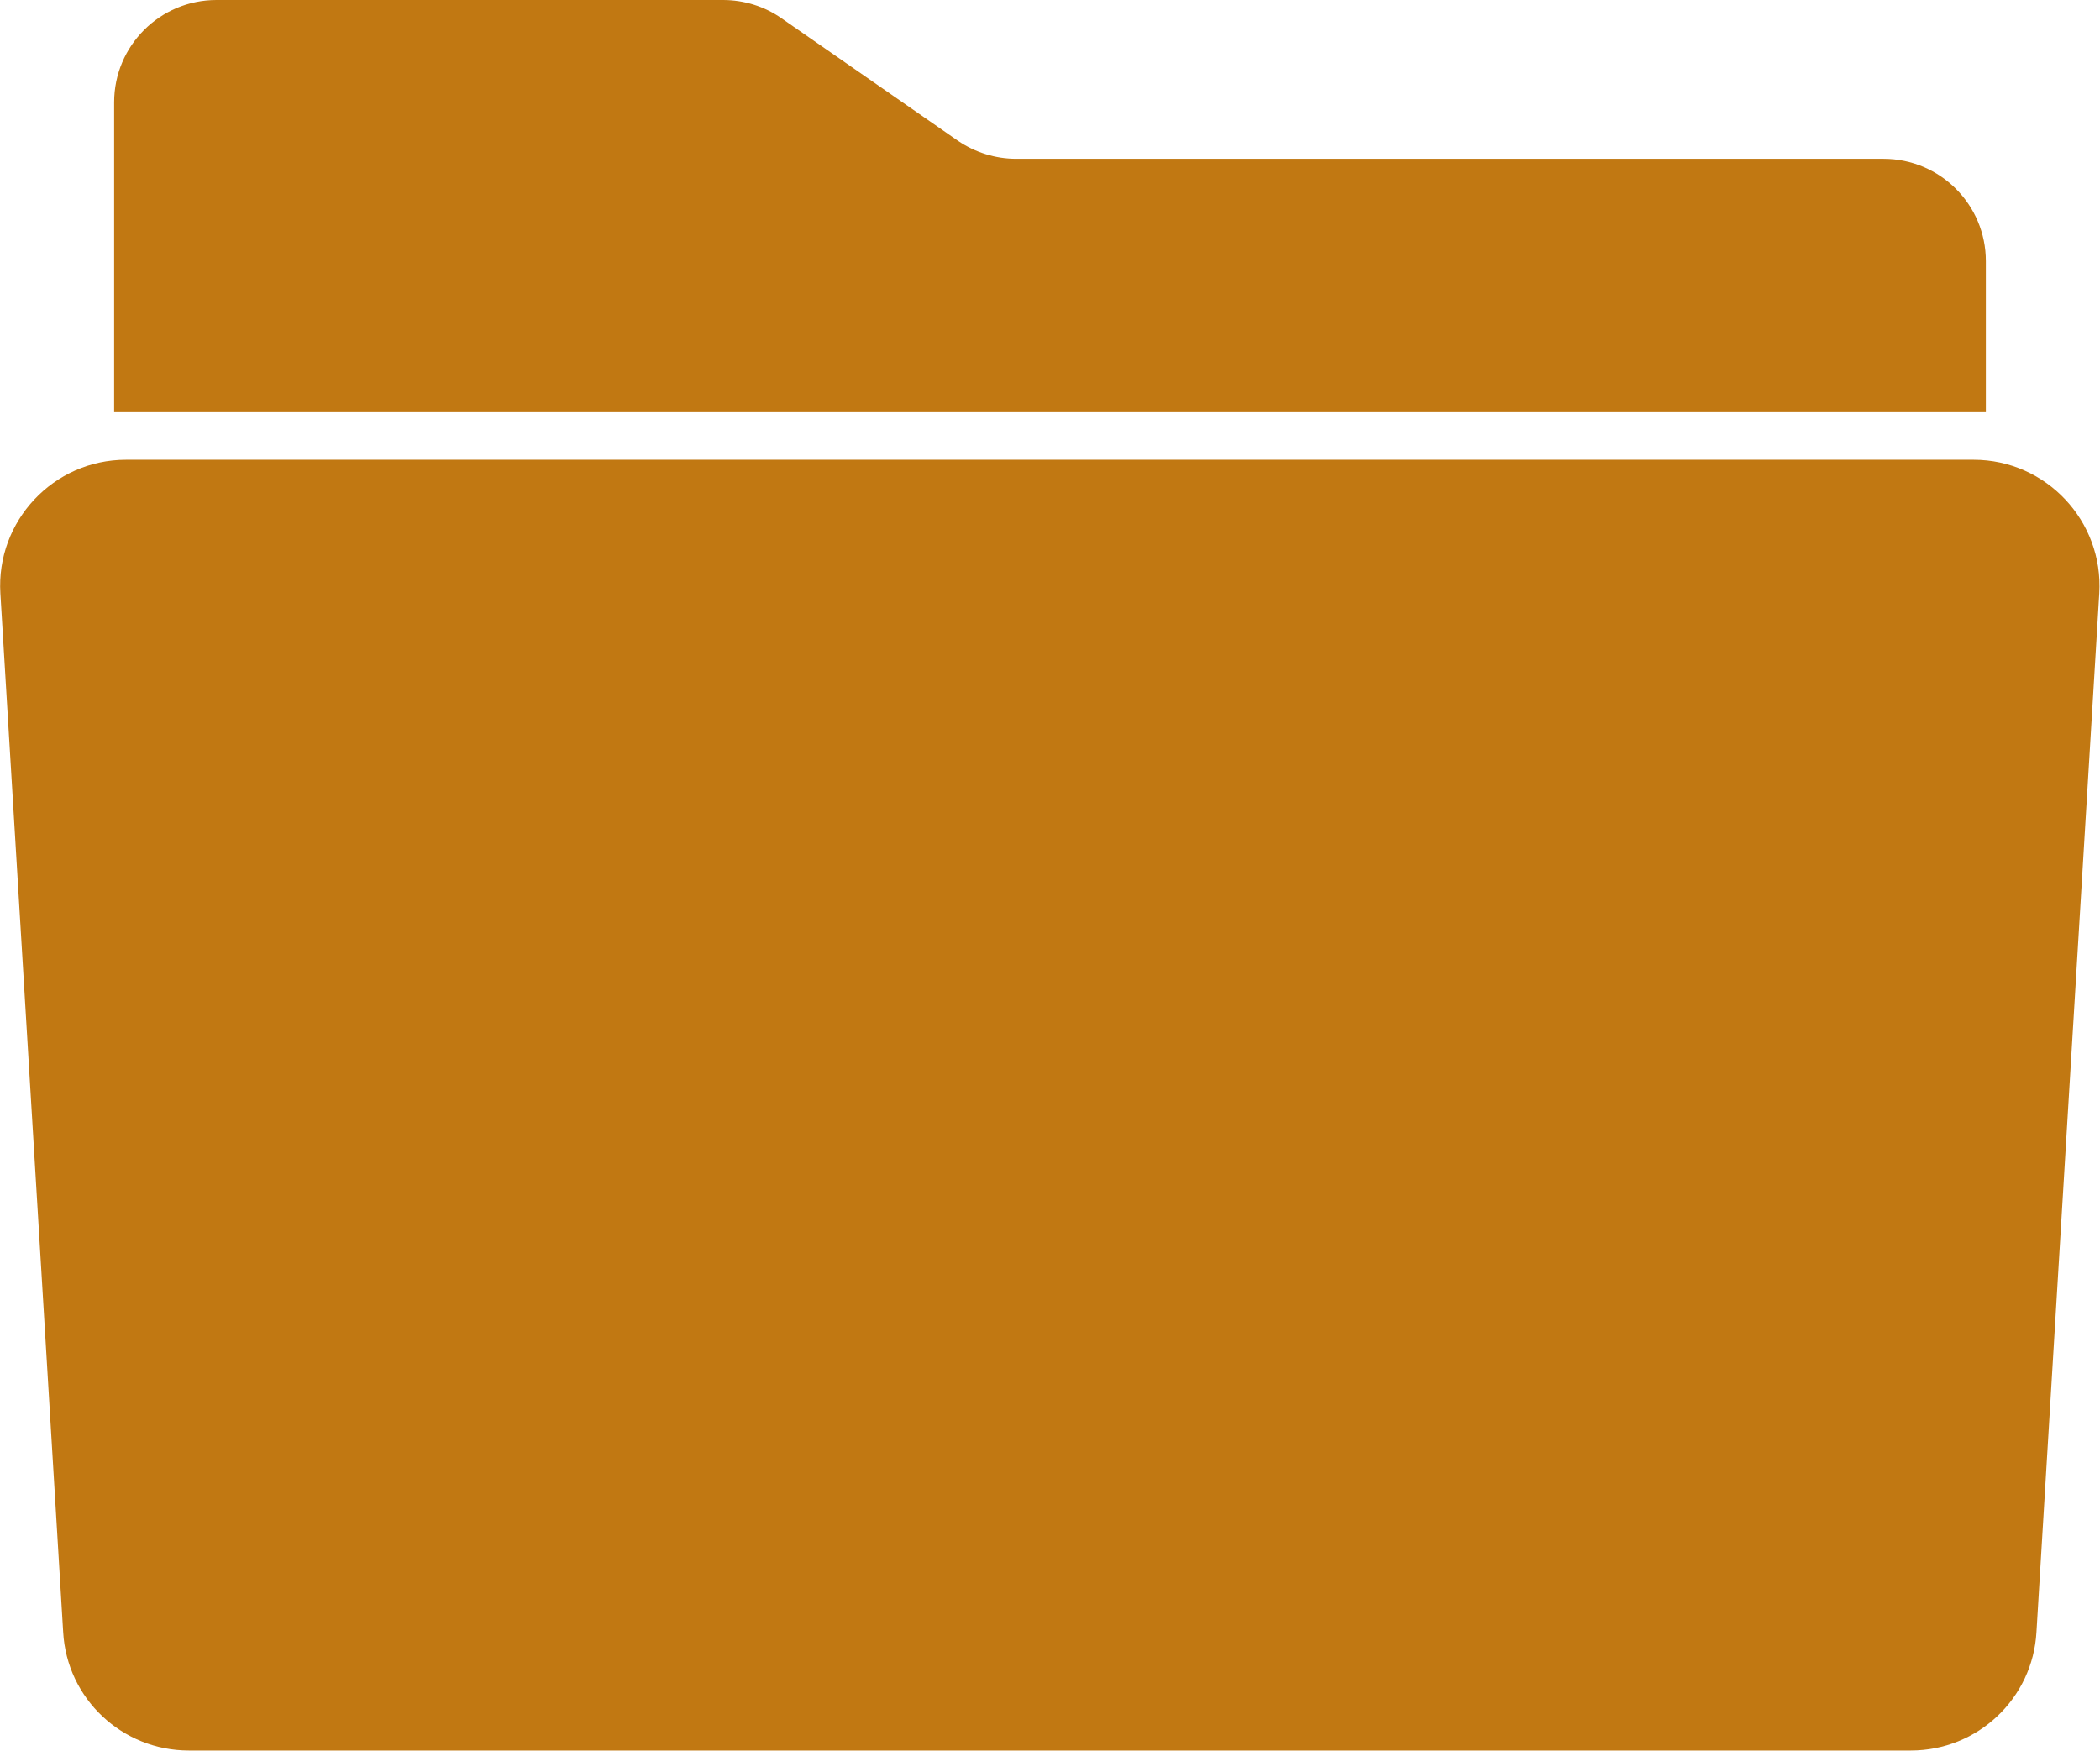
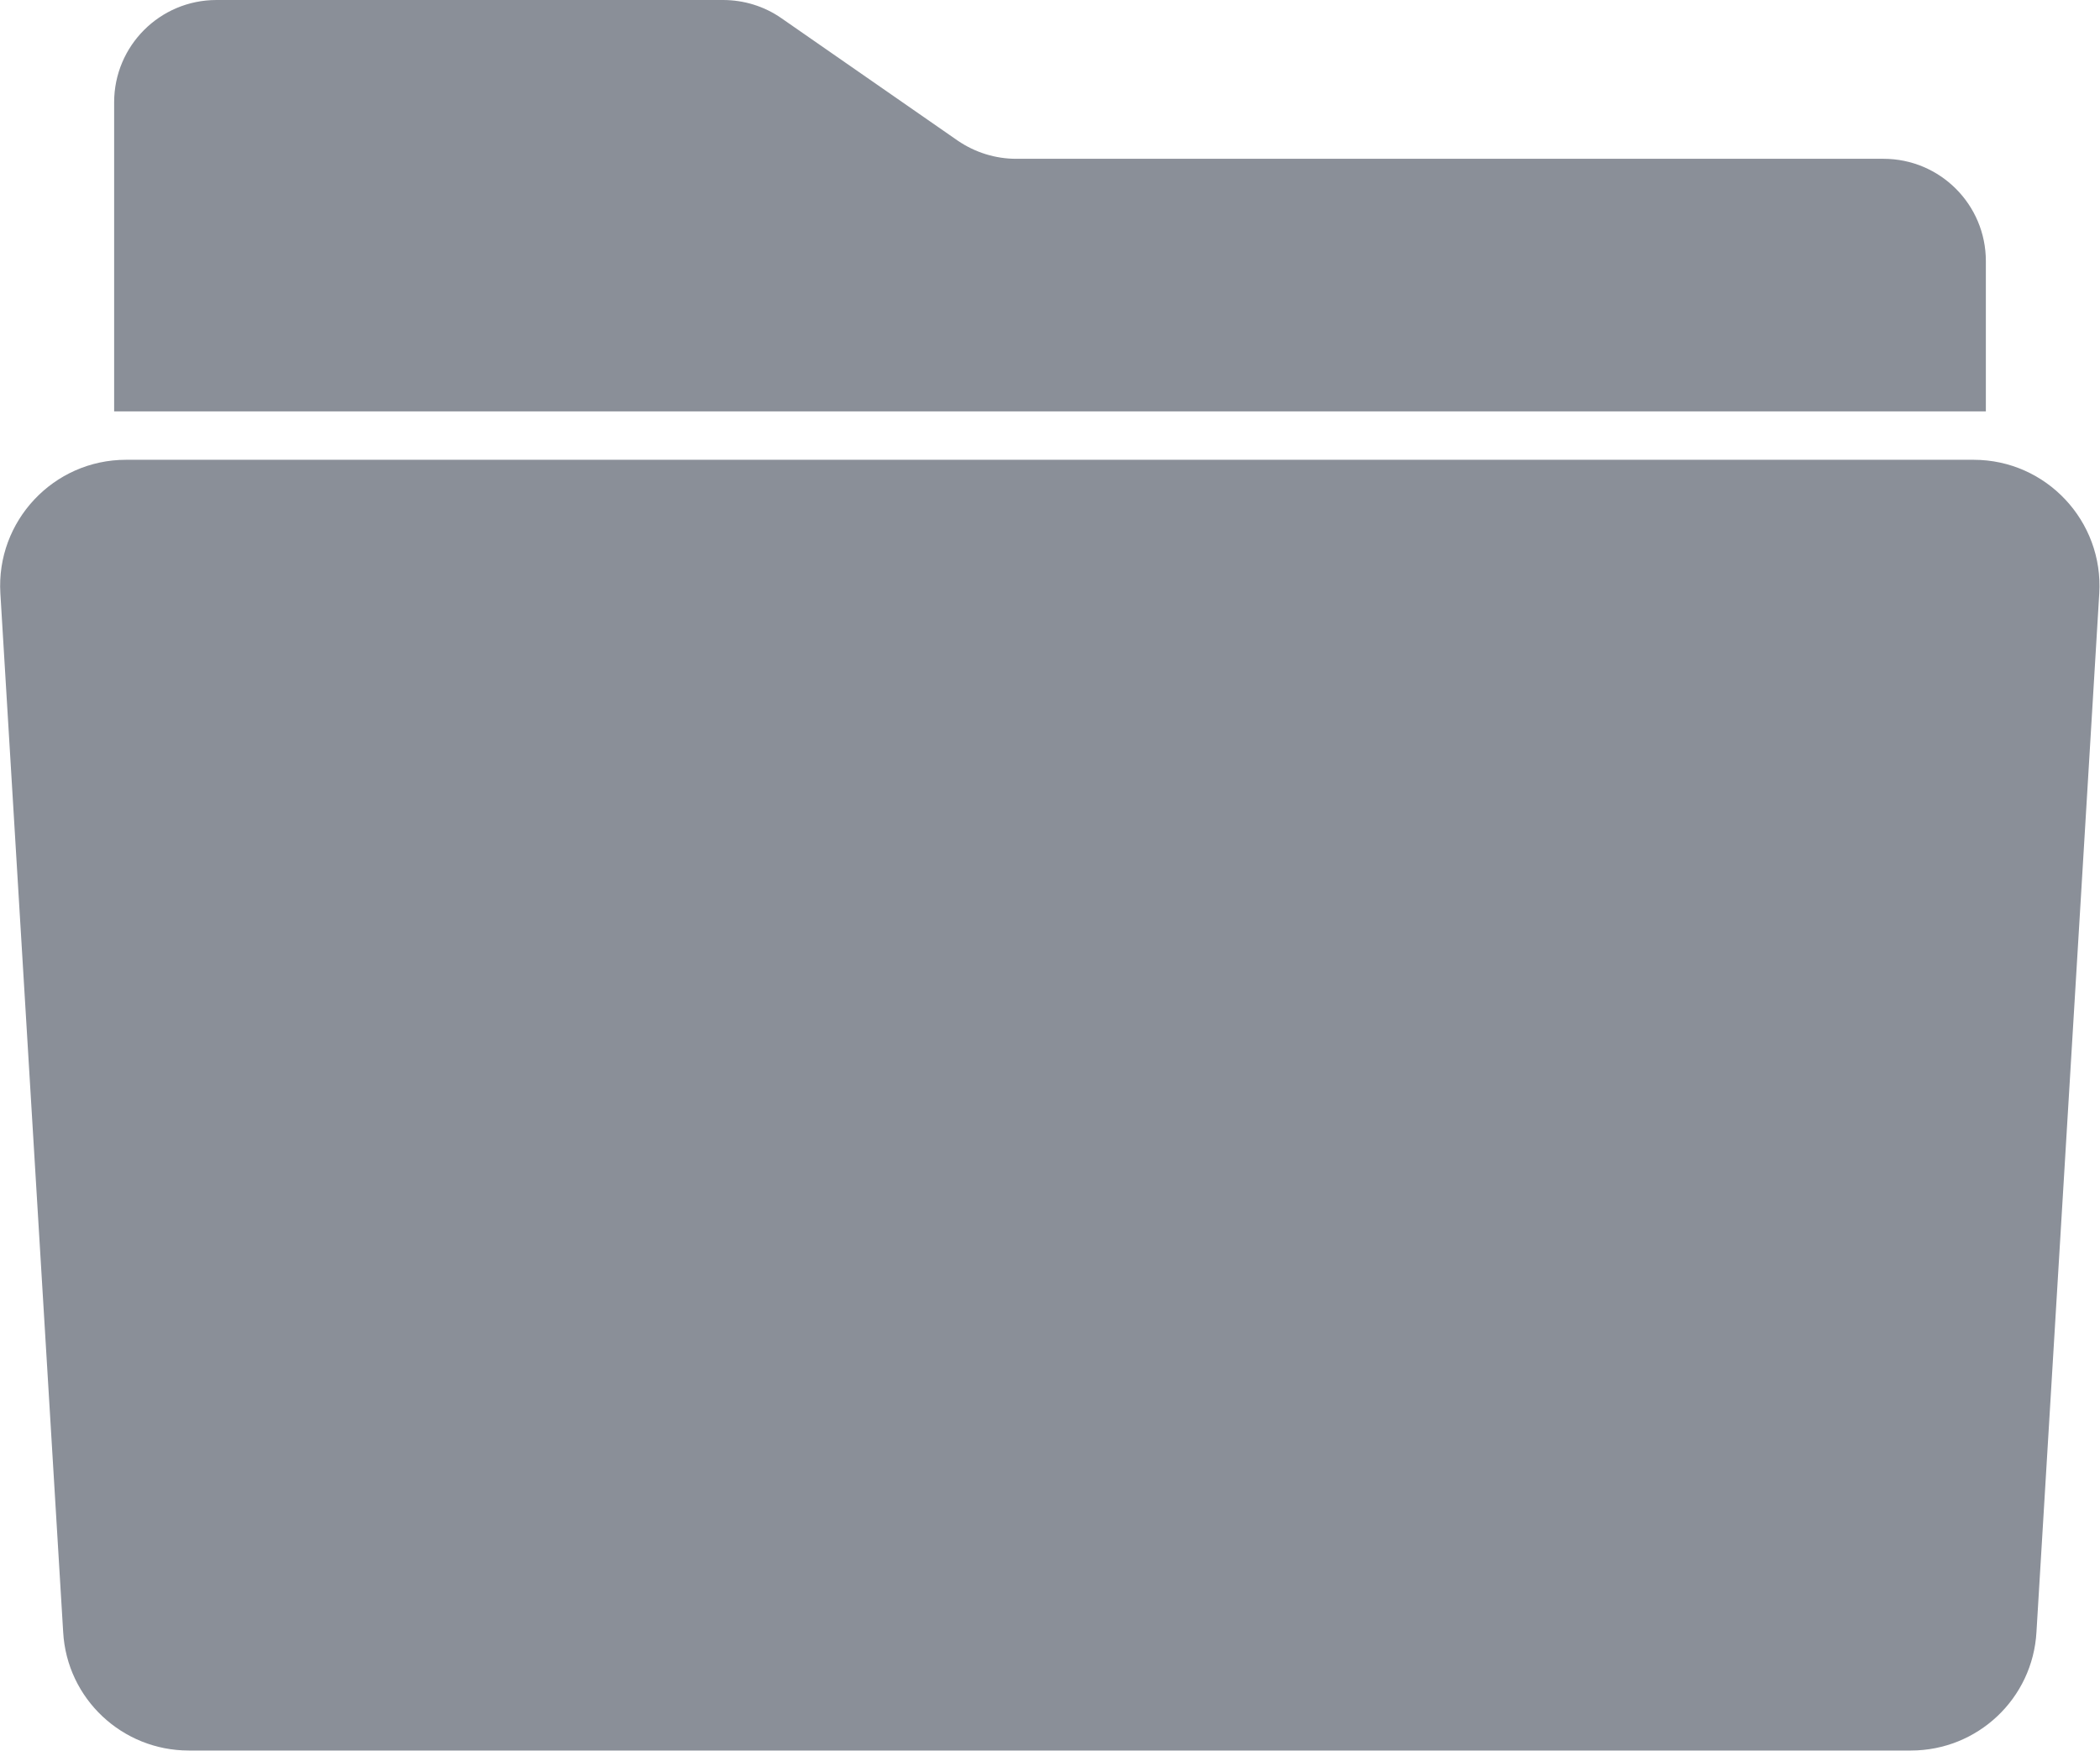
<svg xmlns="http://www.w3.org/2000/svg" xml:space="preserve" viewBox="0 0 568.5 474">
-   <path fill="#C17812" d="M509.9 43H275.1c-5.6 0-11.1-1.7-15.8-4.9L211.5 4.9C206.9 1.7 201.4 0 195.7 0H58.6C43.3 0 30.9 12.4 30.9 27.7v83.7h506.7V70.7c0-15.3-12.4-27.7-27.7-27.7M517.3 474H51.1c-18 0-33-14-34-32.1L.1 160.7c-1.2-19.6 14.4-36.2 34-36.2h500.2c19.6 0 35.2 16.6 34 36.2l-17 281.2c-1 18-15.9 32.1-34 32.1" />
+   <path fill="#8A8F98" d="M509.9 43H275.1c-5.6 0-11.1-1.7-15.8-4.9L211.5 4.9C206.9 1.7 201.4 0 195.7 0H58.6C43.3 0 30.9 12.4 30.9 27.7v83.7h506.7V70.7c0-15.3-12.4-27.7-27.7-27.7M517.3 474H51.1c-18 0-33-14-34-32.1L.1 160.7c-1.2-19.6 14.4-36.2 34-36.2h500.2c19.6 0 35.2 16.6 34 36.2l-17 281.2c-1 18-15.9 32.1-34 32.1" />
</svg>
